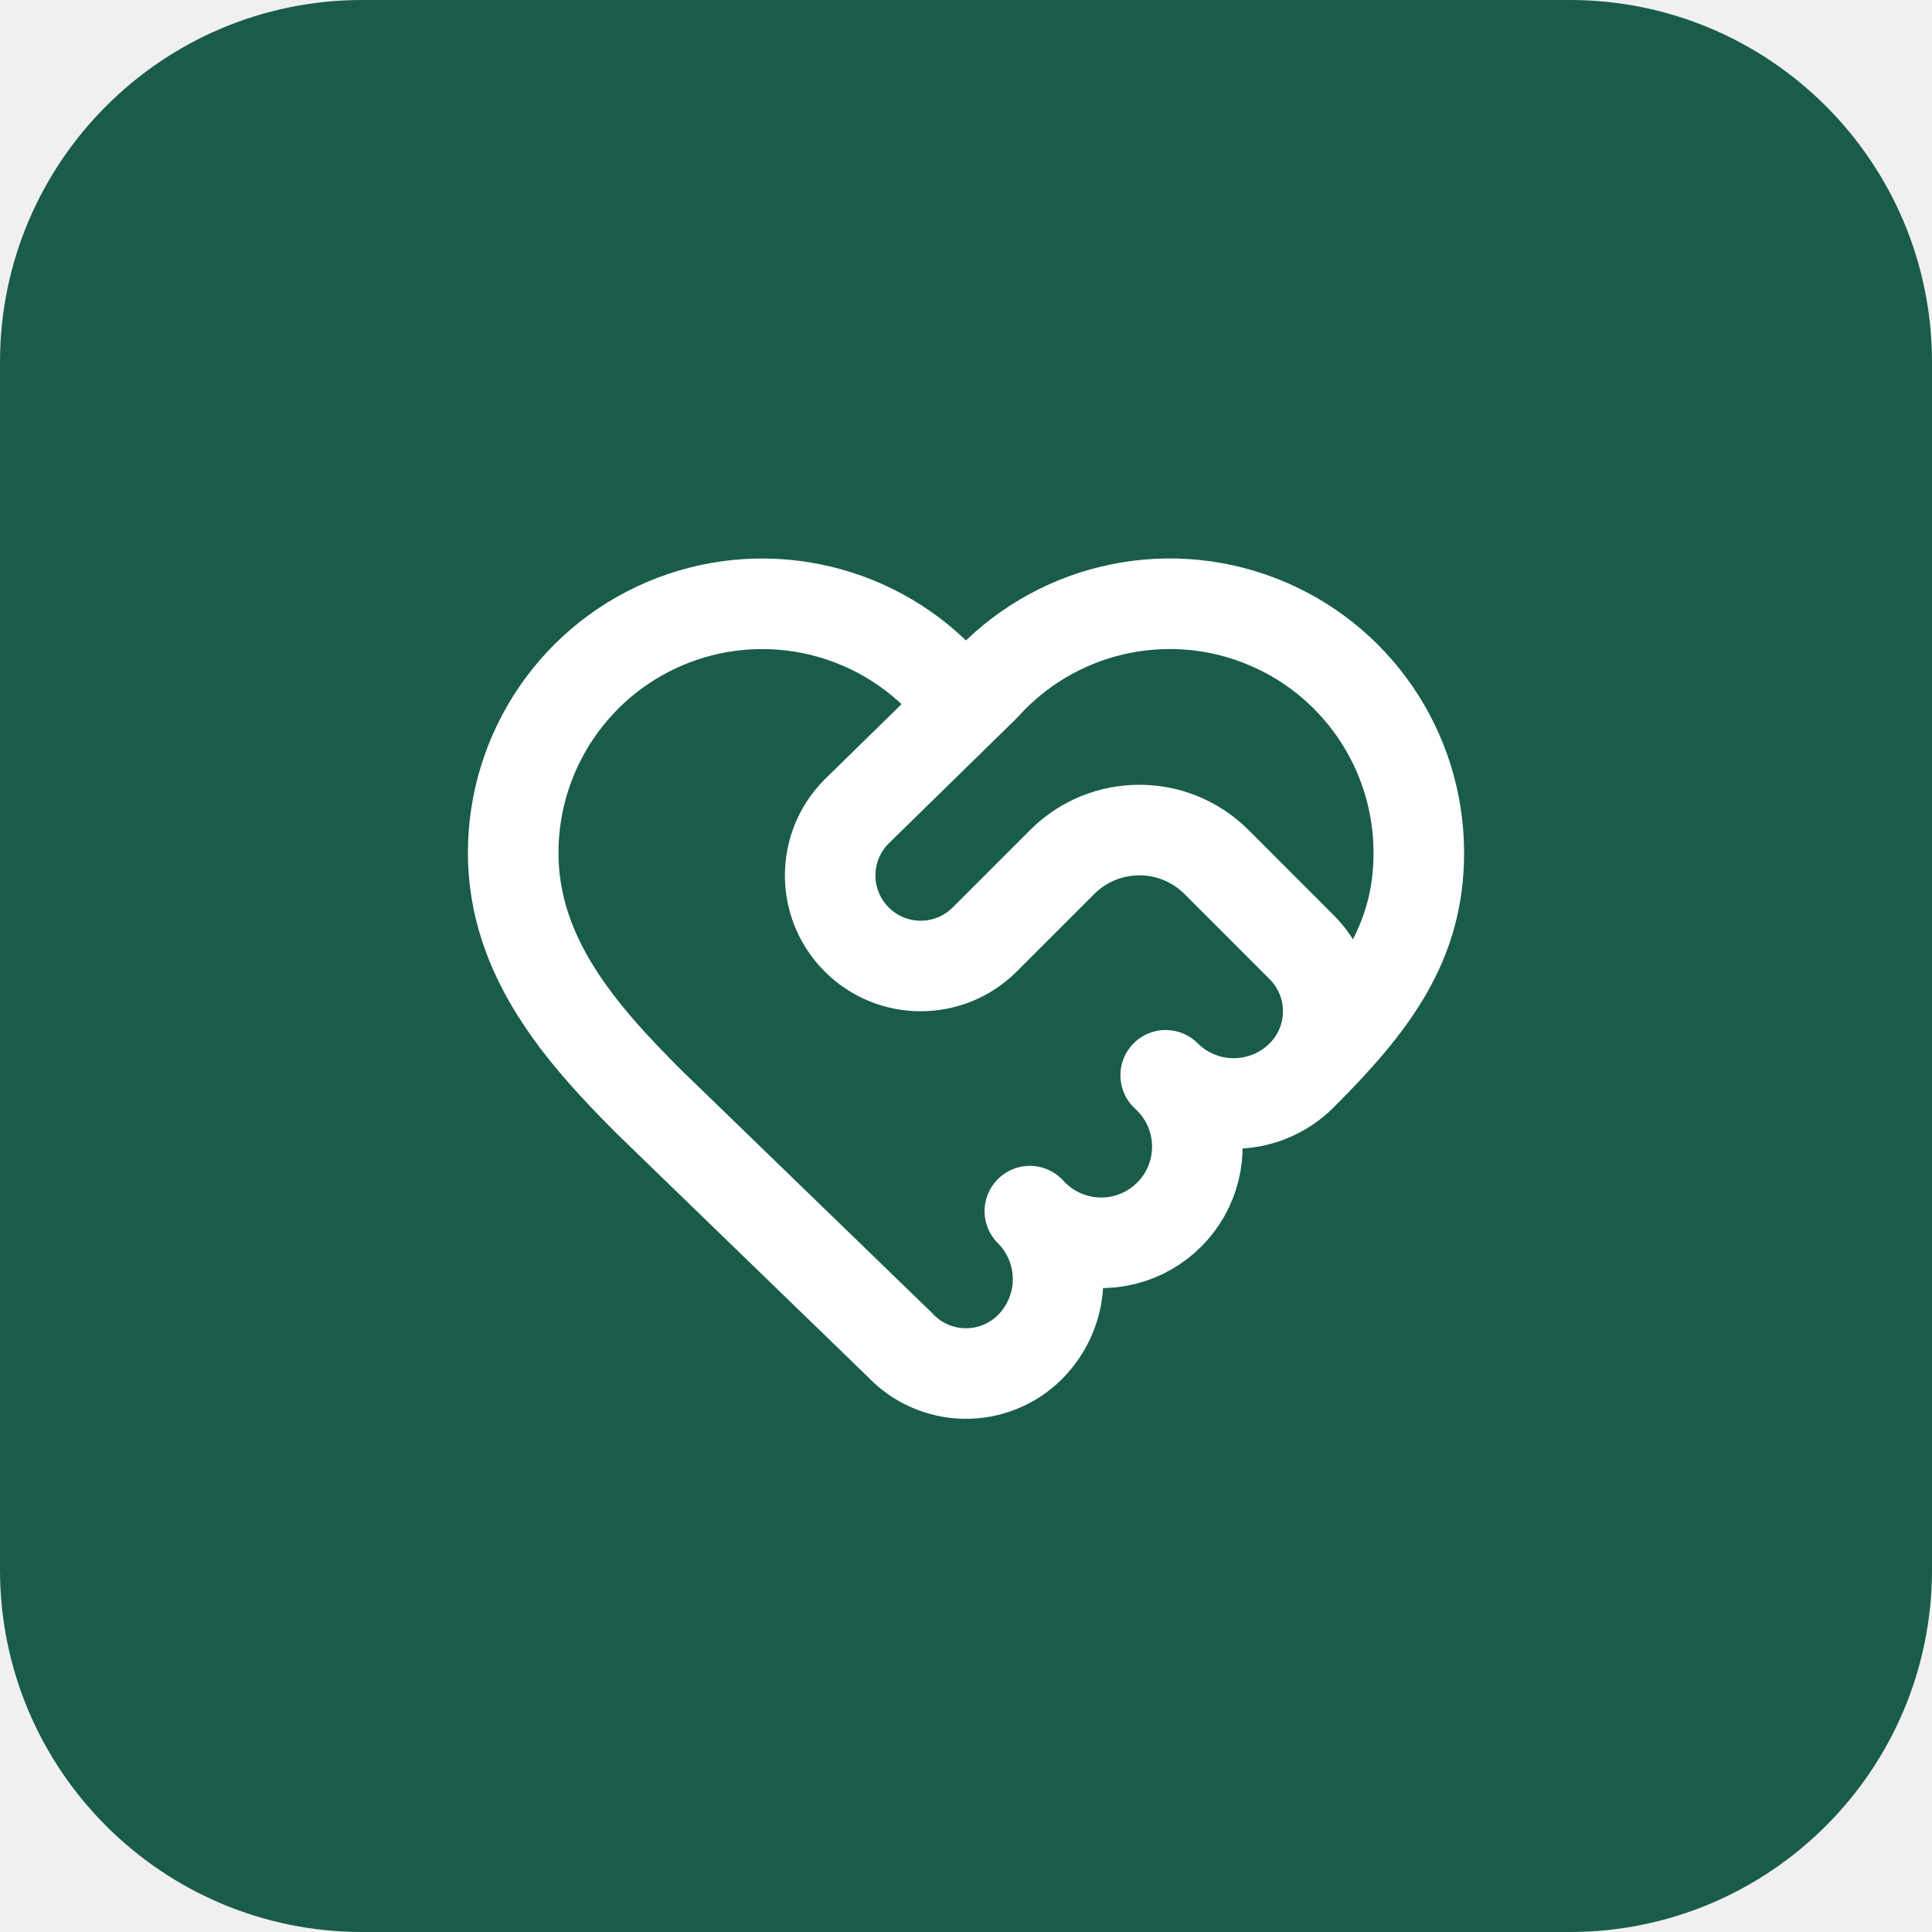
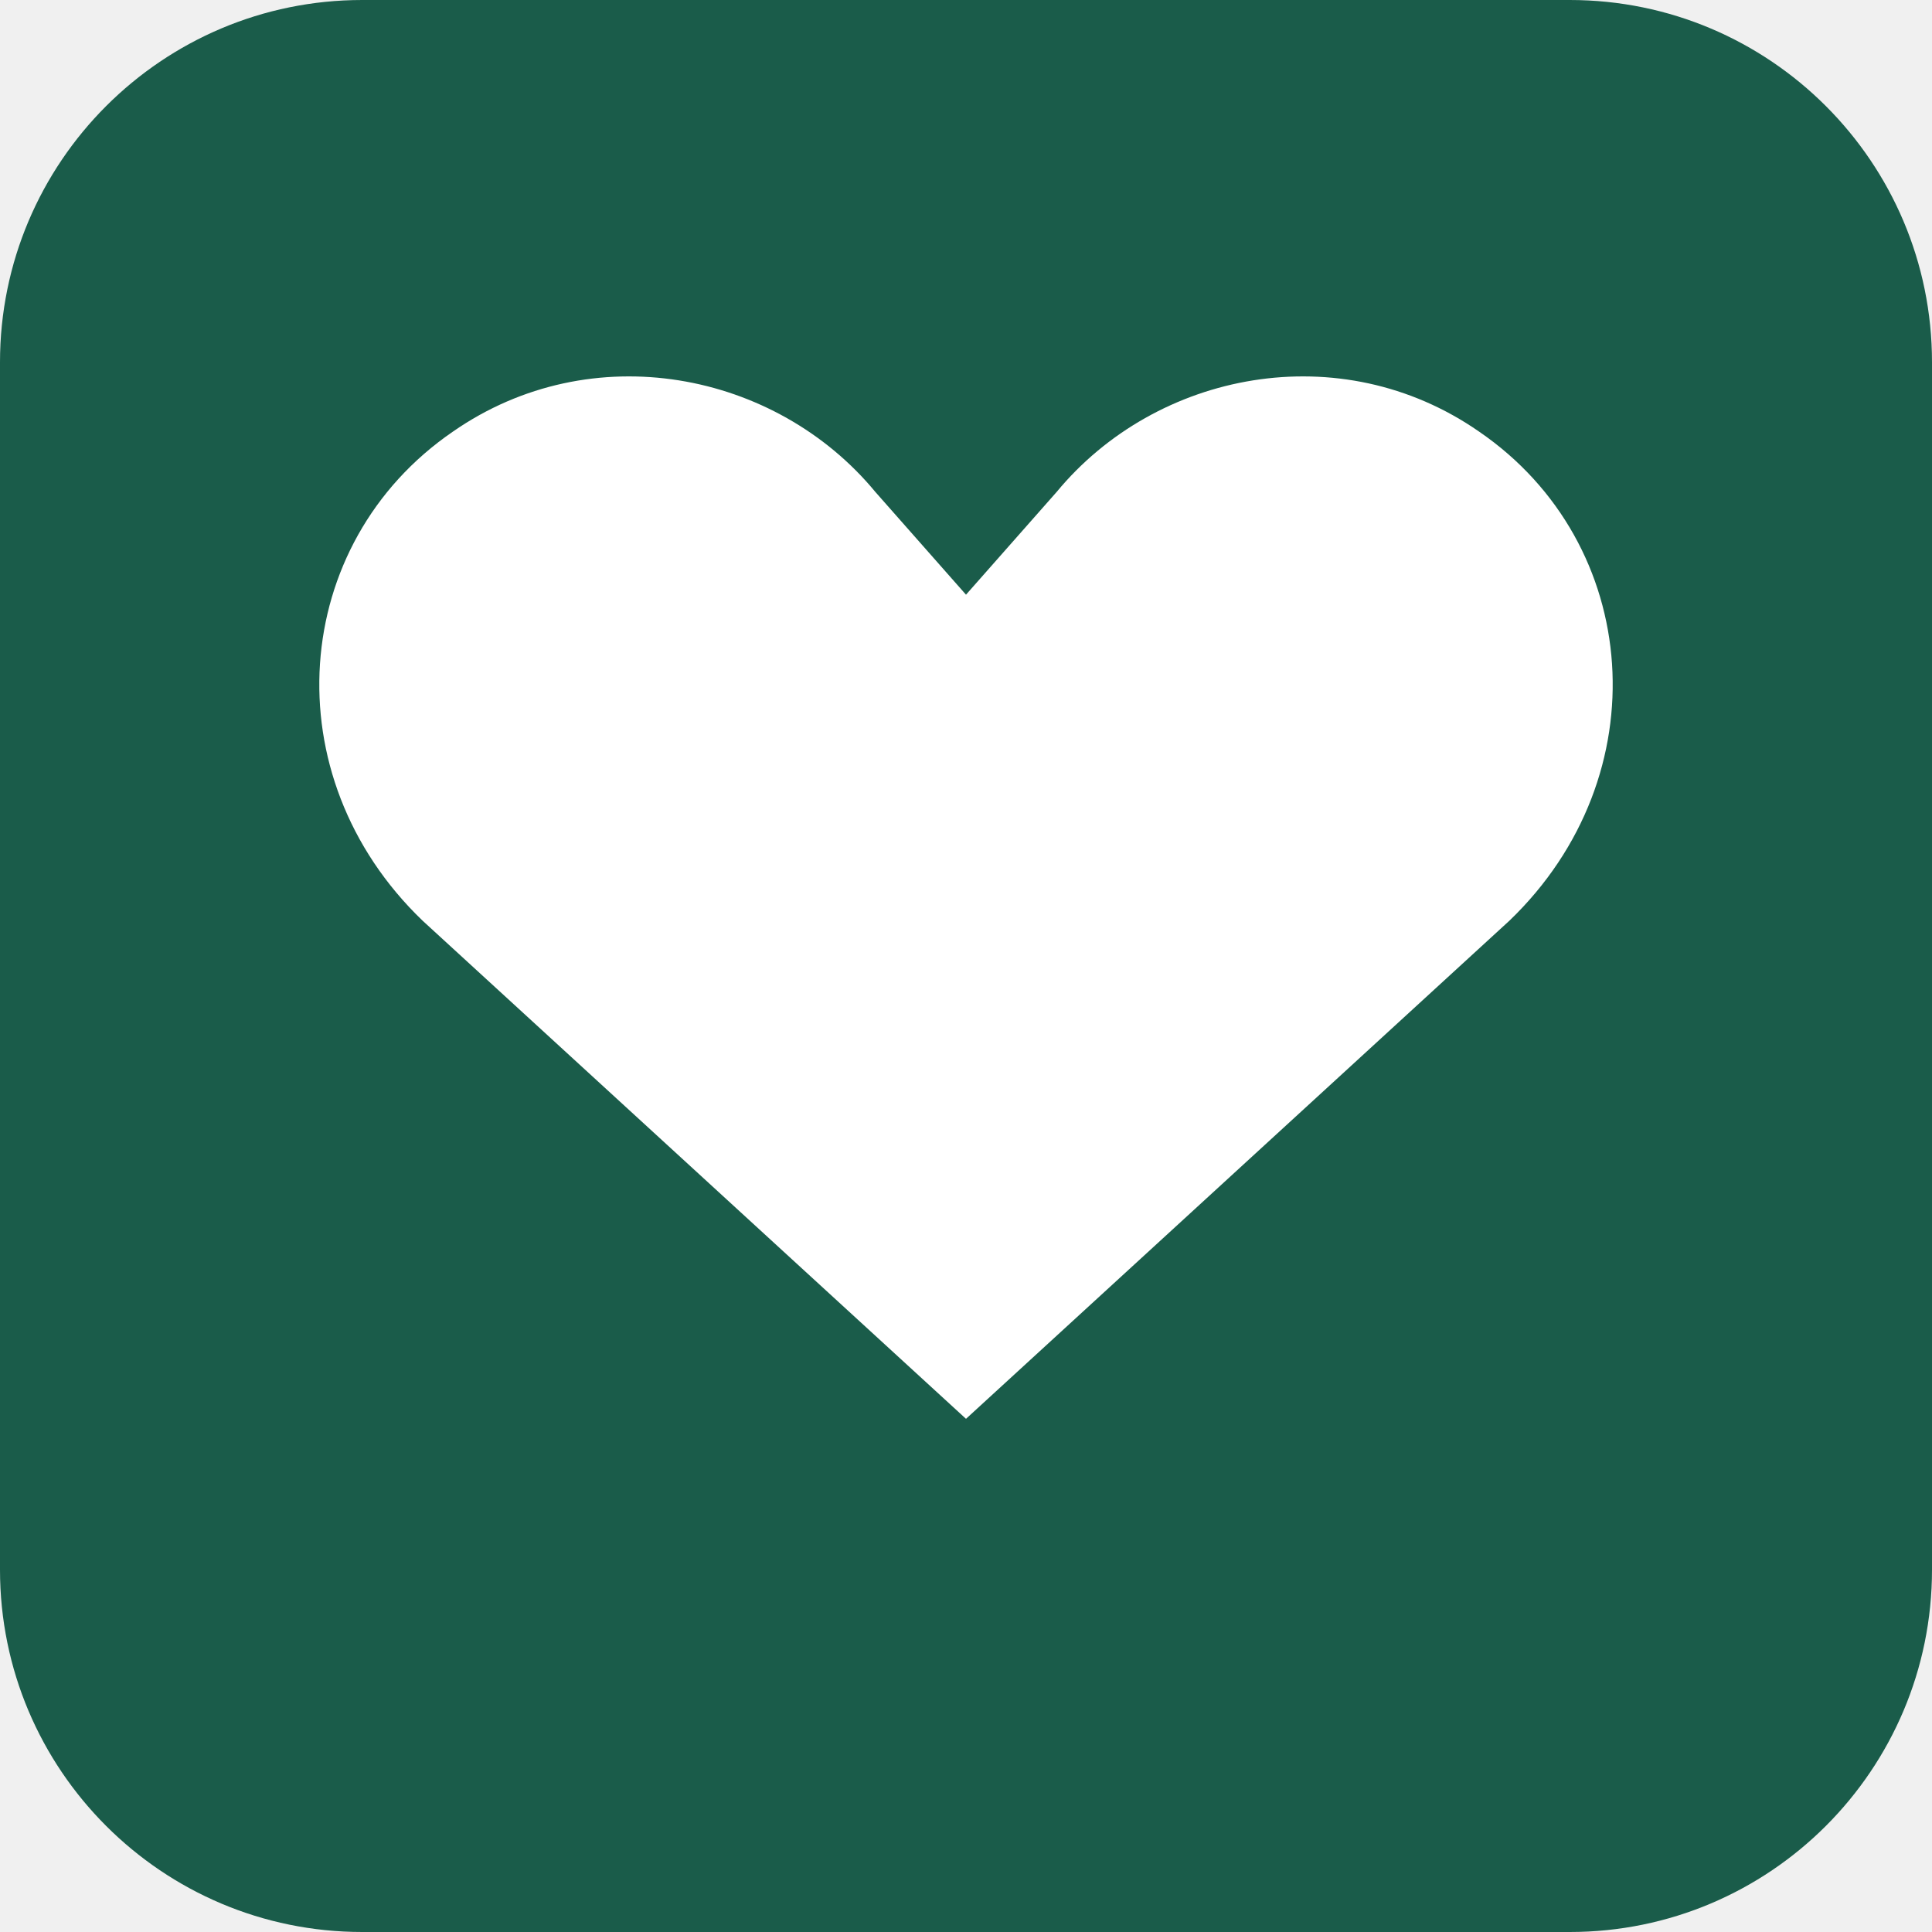
<svg xmlns="http://www.w3.org/2000/svg" viewBox="0 0 64 64">
  <rect width="64" height="64" rx="12" fill="#1a5c4a" />
-   <g transform="translate(14 14) scale(1.5)" fill="none" stroke="#fff" stroke-width="2" stroke-linecap="round" stroke-linejoin="round">
-     <path d="M19.414 14.414C21 12.828 22 11.5 22 9.5a5.5 5.5 0 0 0-9.591-3.676.6.6 0 0 1-.818.001A5.5 5.5 0 0 0 2 9.5c0 2.3 1.5 4 3 5.5l5.535 5.362a2 2 0 0 0 2.879.052 2.12 2.12 0 0 0-.004-3 2.124 2.124 0 1 0 3-3 2.124 2.124 0 0 0 3.004 0 2 2 0 0 0 0-2.828l-1.881-1.882a2.41 2.41 0 0 0-3.409 0l-1.71 1.71a2 2 0 0 1-2.828 0 2 2 0 0 1 0-2.828l2.823-2.762" />
-   </g>
+   <path d="M32 47 14 30.5C9 25.7 9.6 18 15 14.3c4.6-3.2 10.7-2 14 2l3 3.4 3-3.4c3.3-4 9.4-5.2 14-2C54.4 18 55 25.7 50 30.5Z" fill="#fff" />
</svg>
